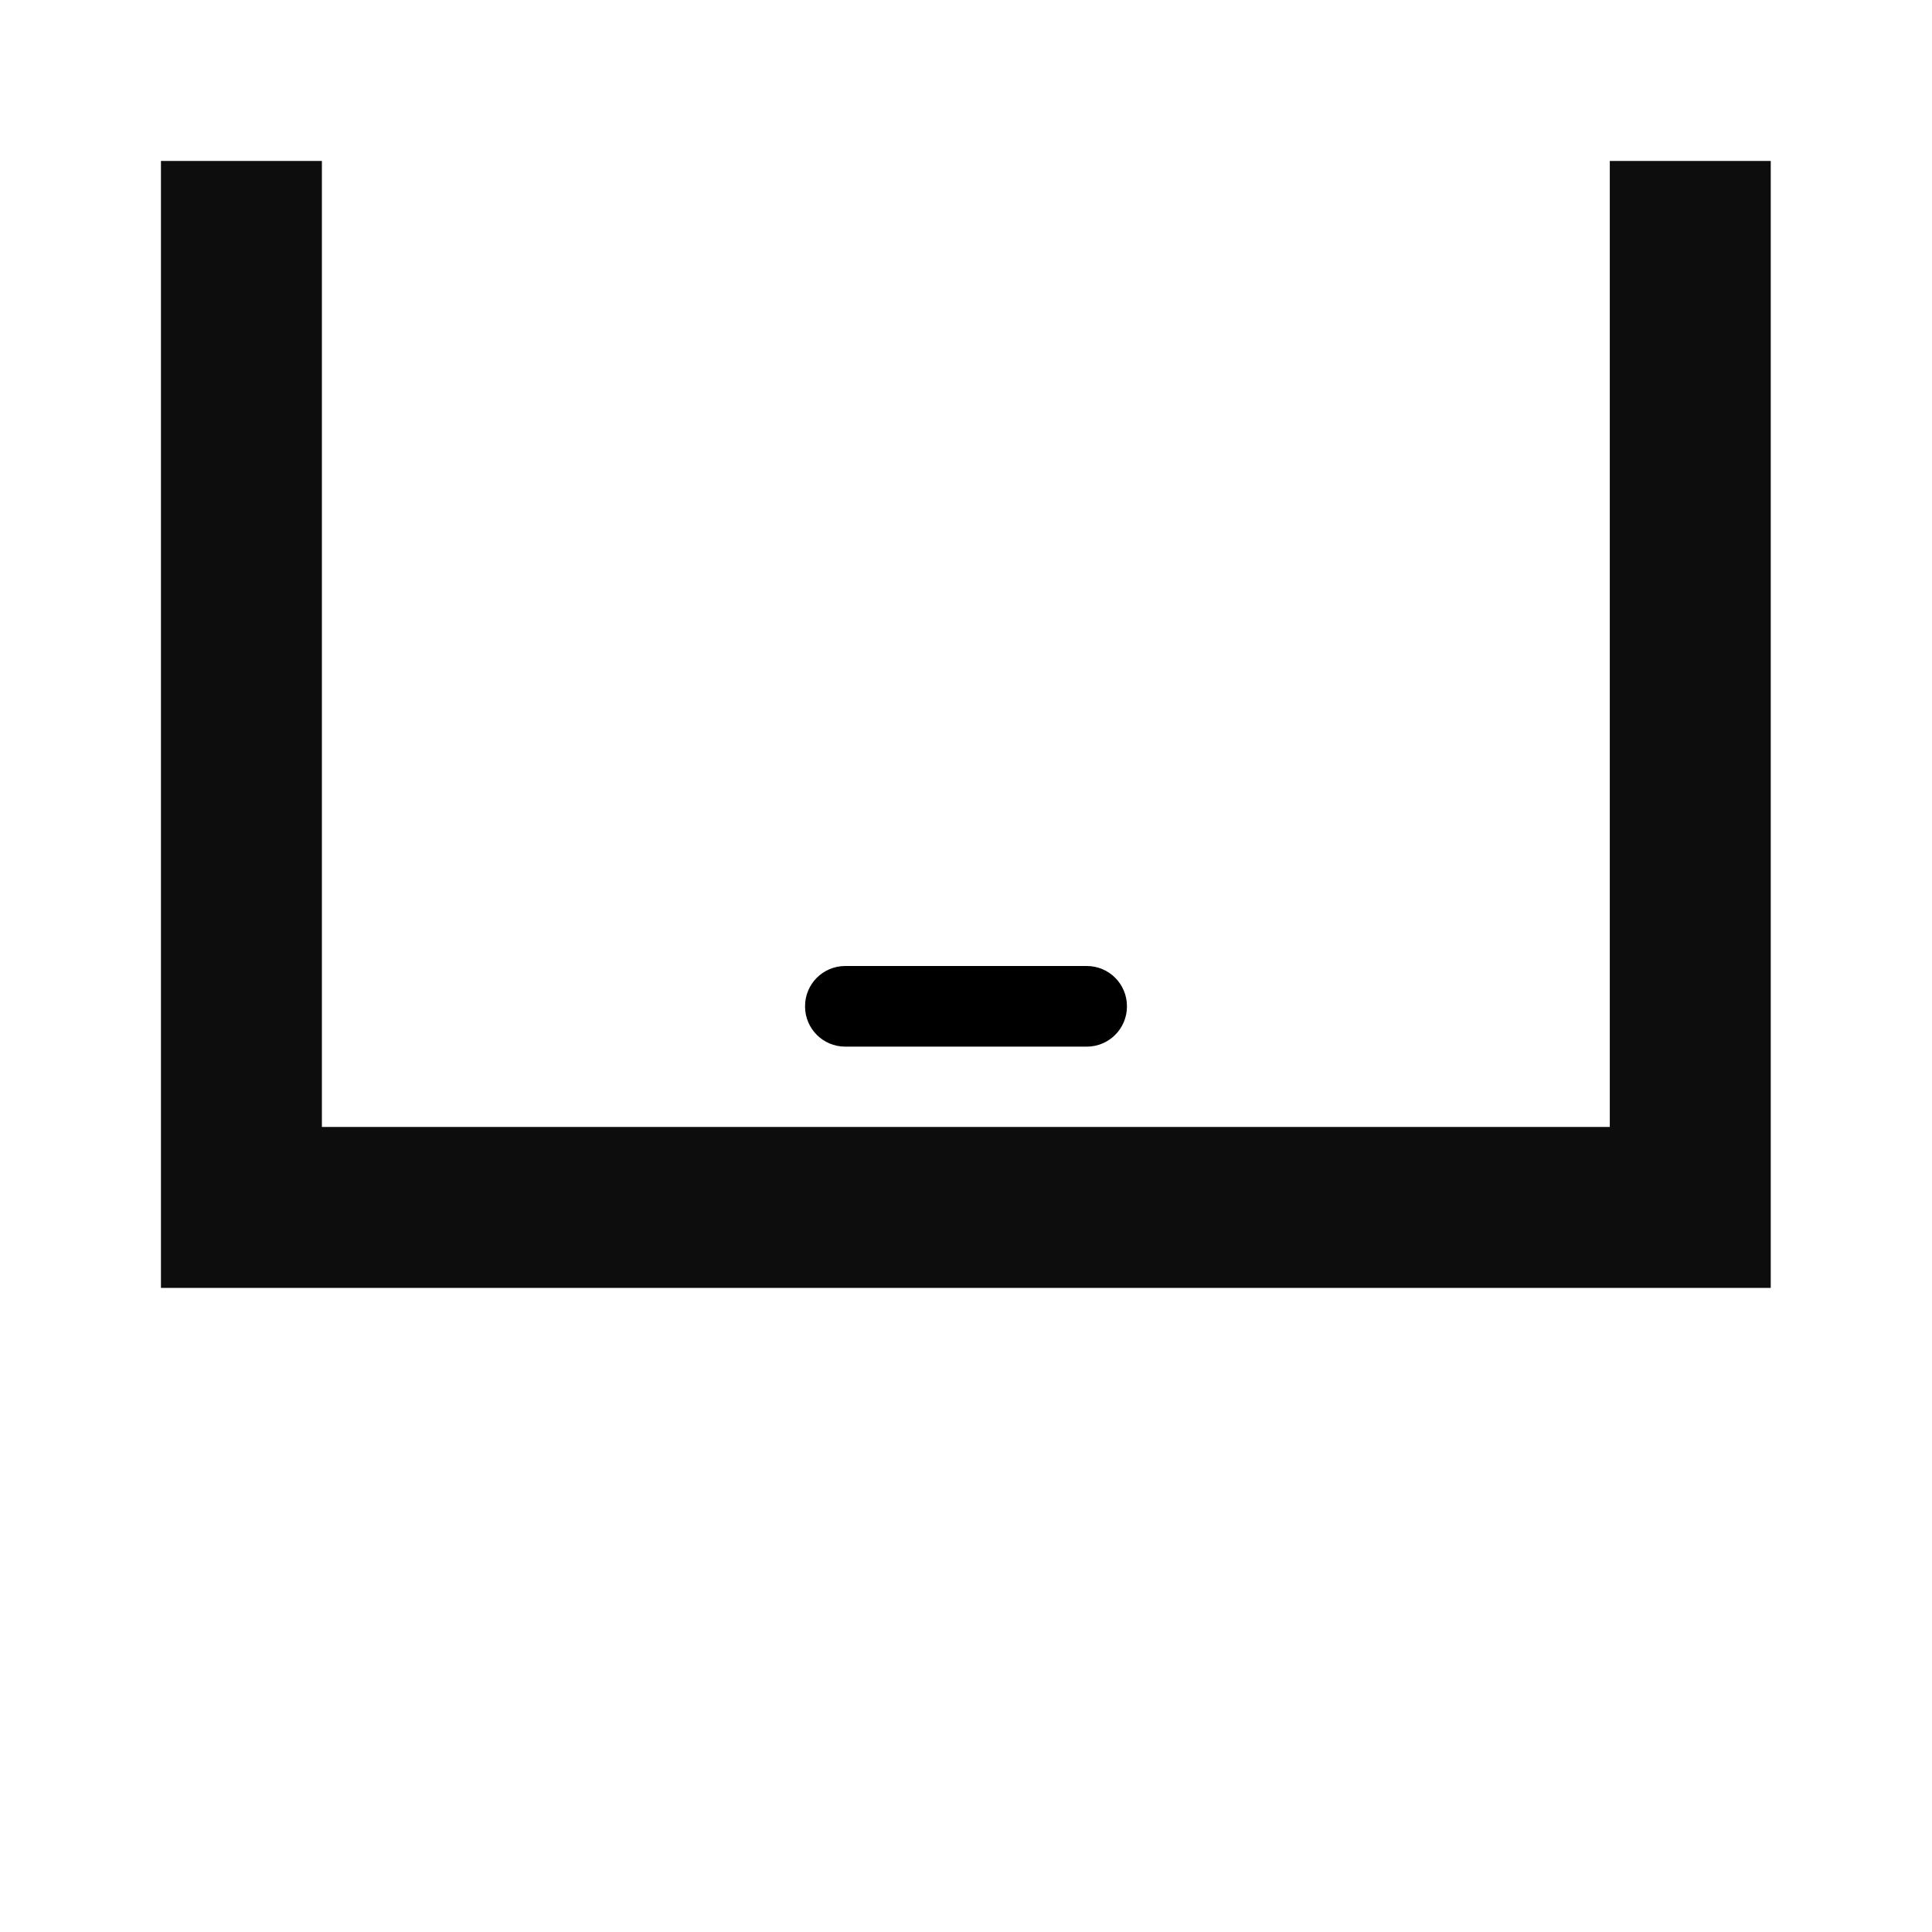
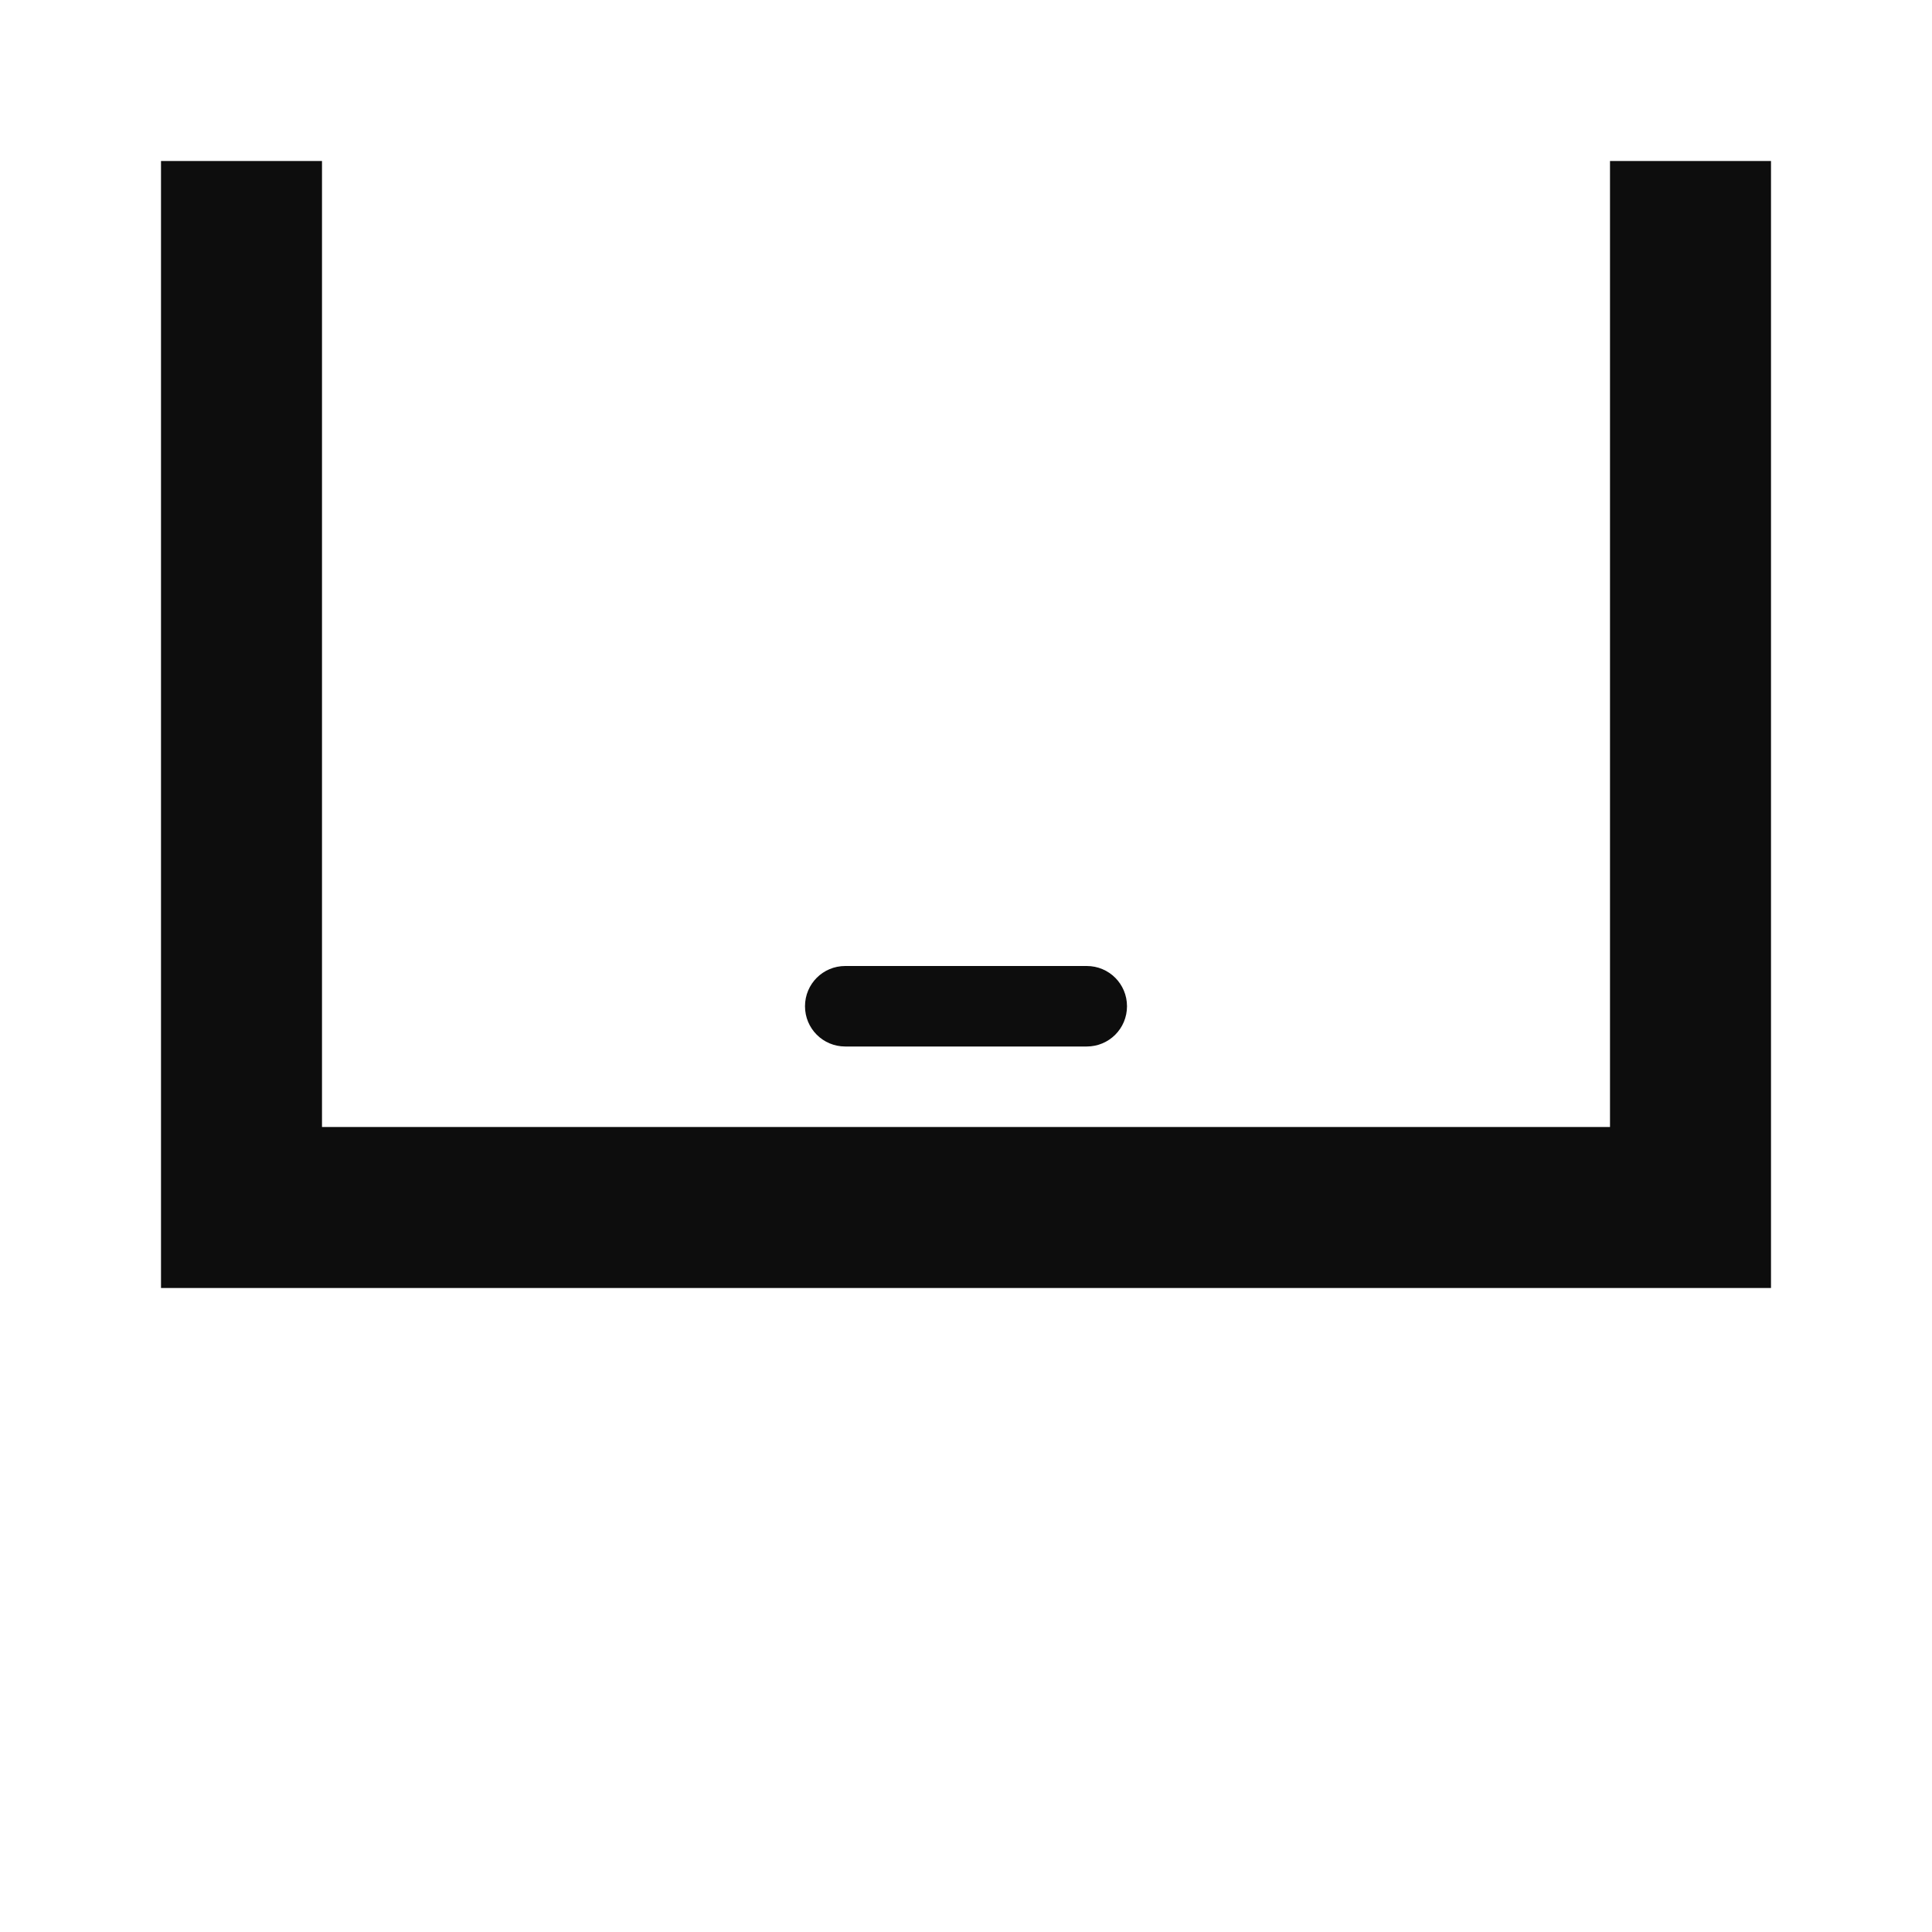
<svg xmlns="http://www.w3.org/2000/svg" width="24" height="24" viewBox="0 0 6.35 6.35" version="1.1" id="svg842">
  <defs id="defs836" />
  <g id="layer1" transform="translate(0,-290.65)">
-     <path id="rect842-3" style="fill:#000000;fill-opacity:0.947;stroke:none;stroke-width:1.058;stroke-linecap:square;paint-order:stroke fill markers" d="m 0.529,294.883 v -3.704 H 1.058 v 3.175 h 4.233 v -3.175 h 0.529 v 3.704 z" />
-     <rect style="fill:#000000;stroke-width:0.265;stroke-linecap:square;stroke-linejoin:round;paint-order:stroke fill markers" id="rect2584" width="1.058" height="0.265" x="2.646" y="293.825" ry="0.132" />
+     <path id="rect842-3" style="fill:#000000;fill-opacity:0.947;stroke:none;stroke-width:4;stroke-linecap:square;paint-order:stroke fill markers" d="M 2 2 L 2 16 L 22 16 L 22 2 L 20 2 L 20 14 L 4 14 L 4 2 L 2 2 z M 10.5 12 C 10.223 12 10 12.223 10 12.5 C 10 12.777 10.223 13 10.5 13 L 13.5 13 C 13.777 13 14 12.777 14 12.5 C 14 12.223 13.777 12 13.5 12 L 10.5 12 z " transform="matrix(0.2645833,0,0,0.2645833,0,290.65)" />
  </g>
</svg>
